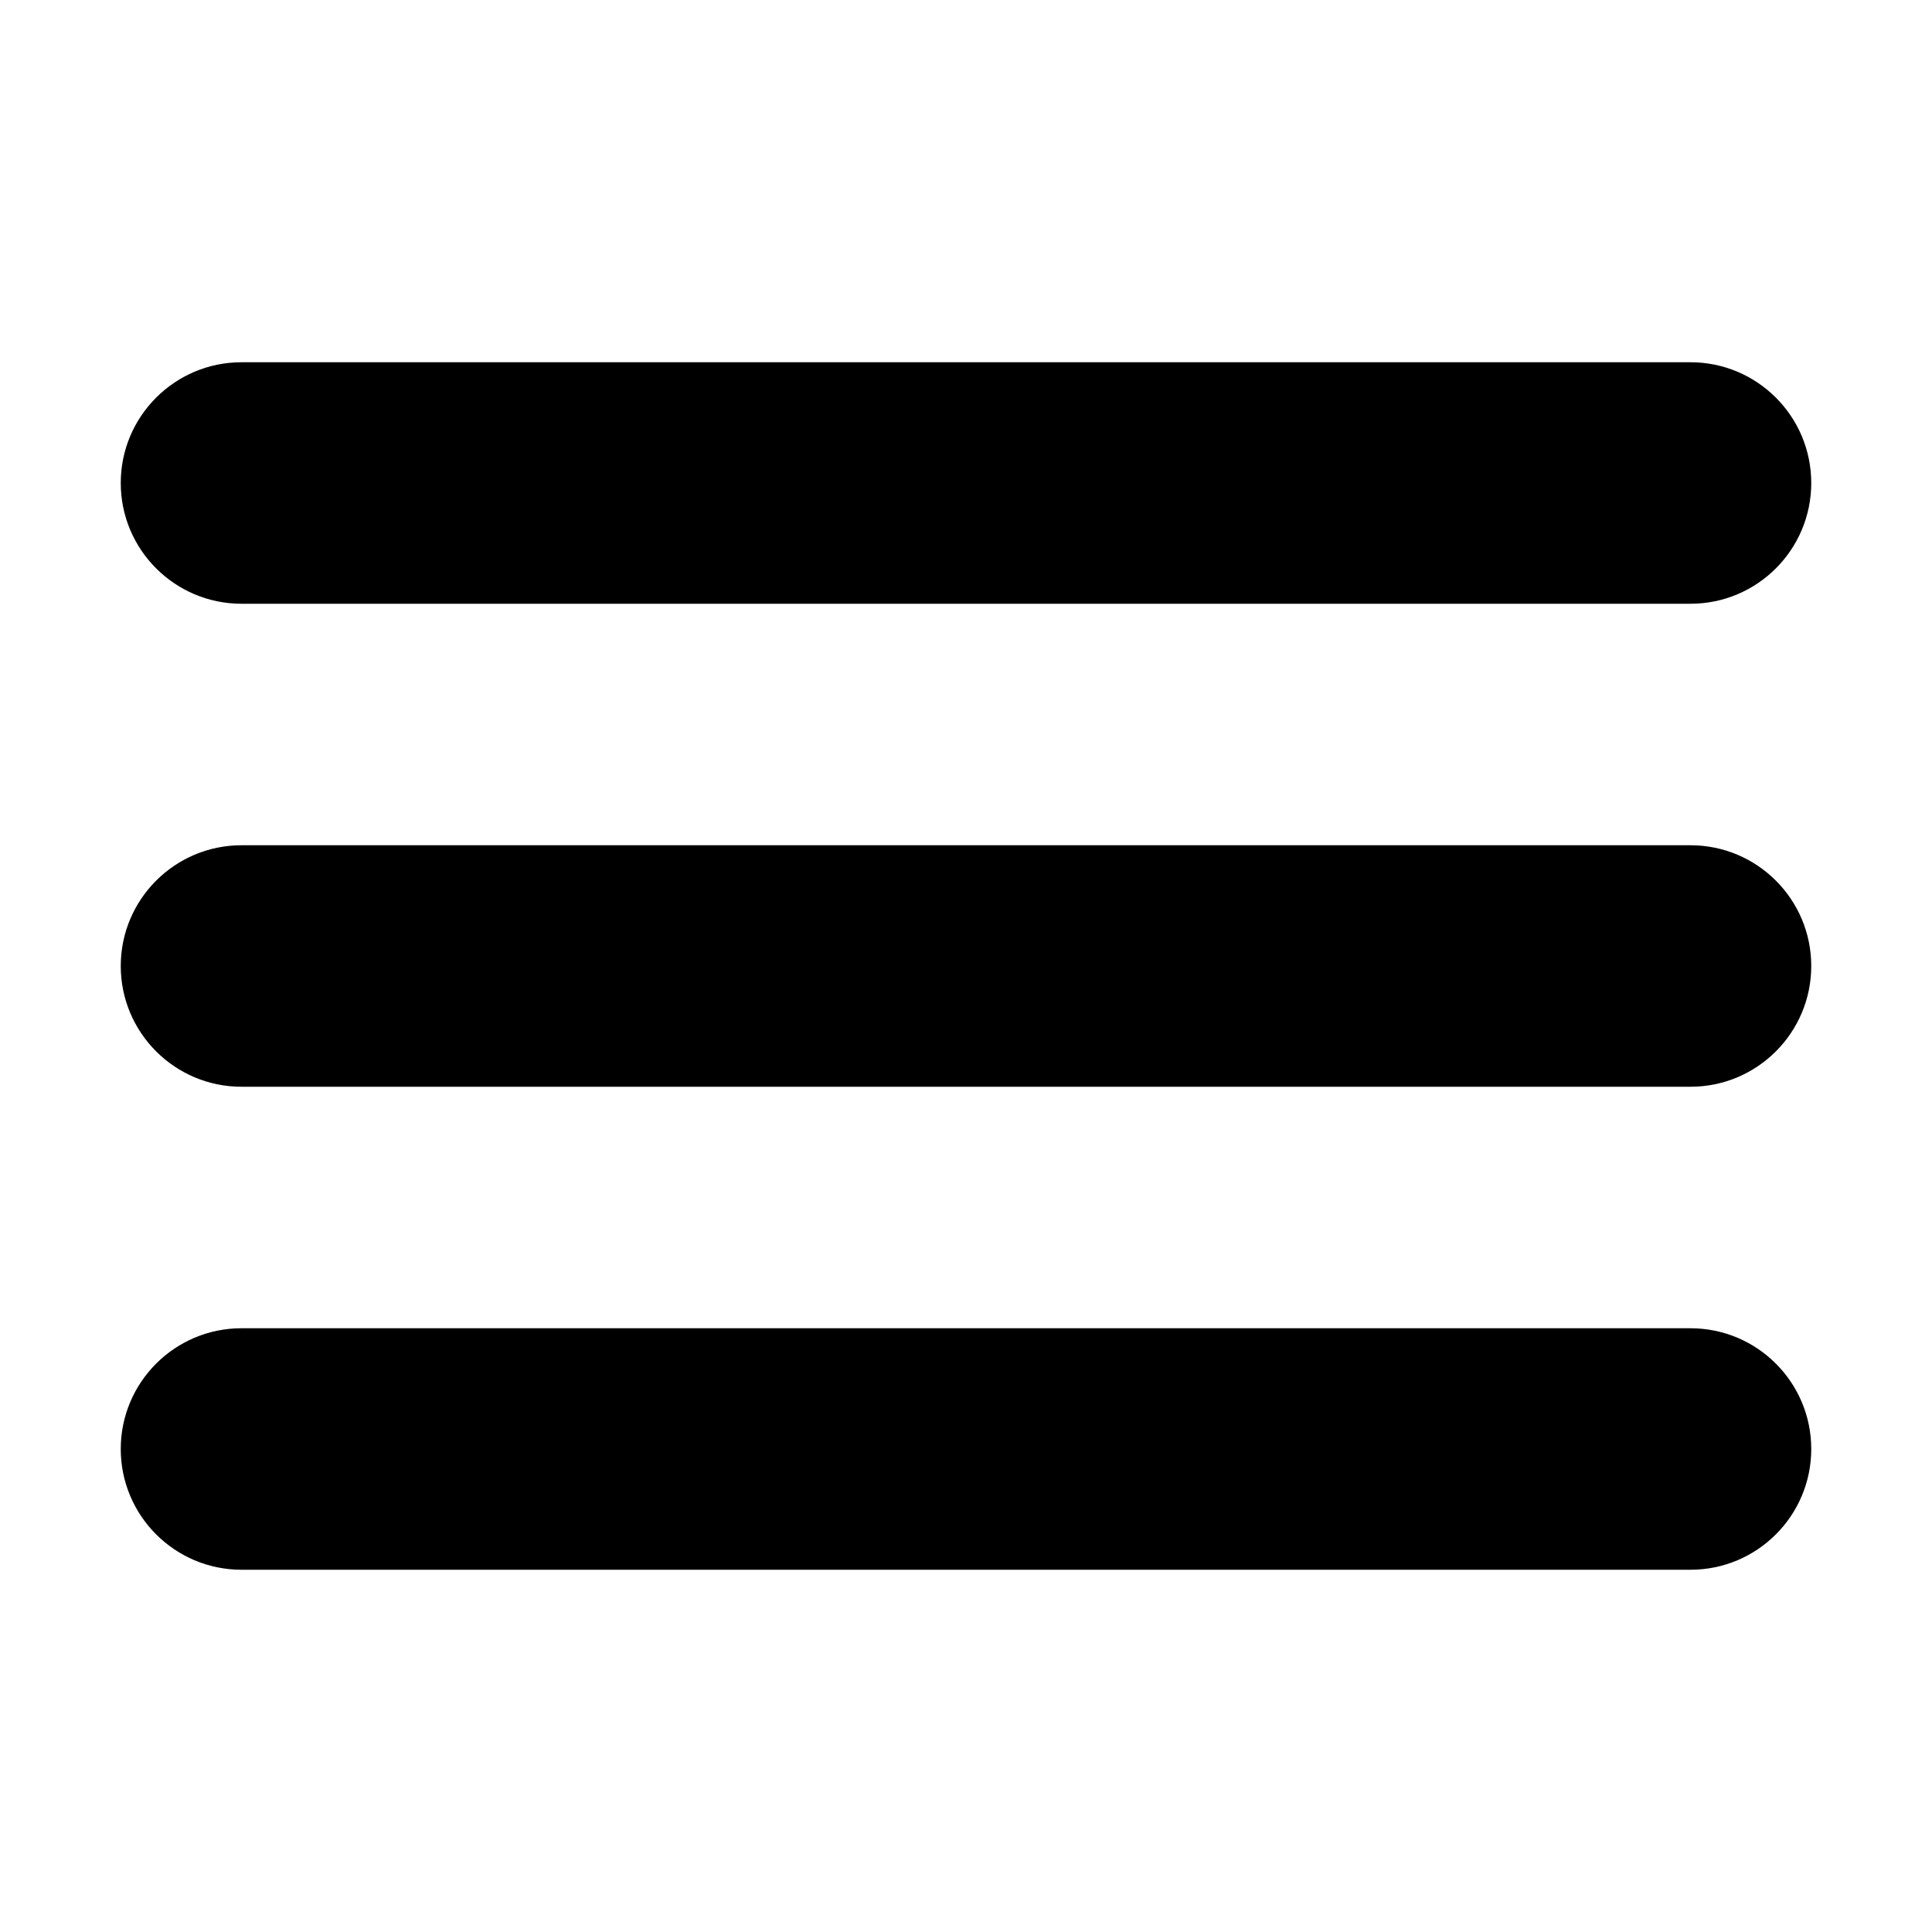
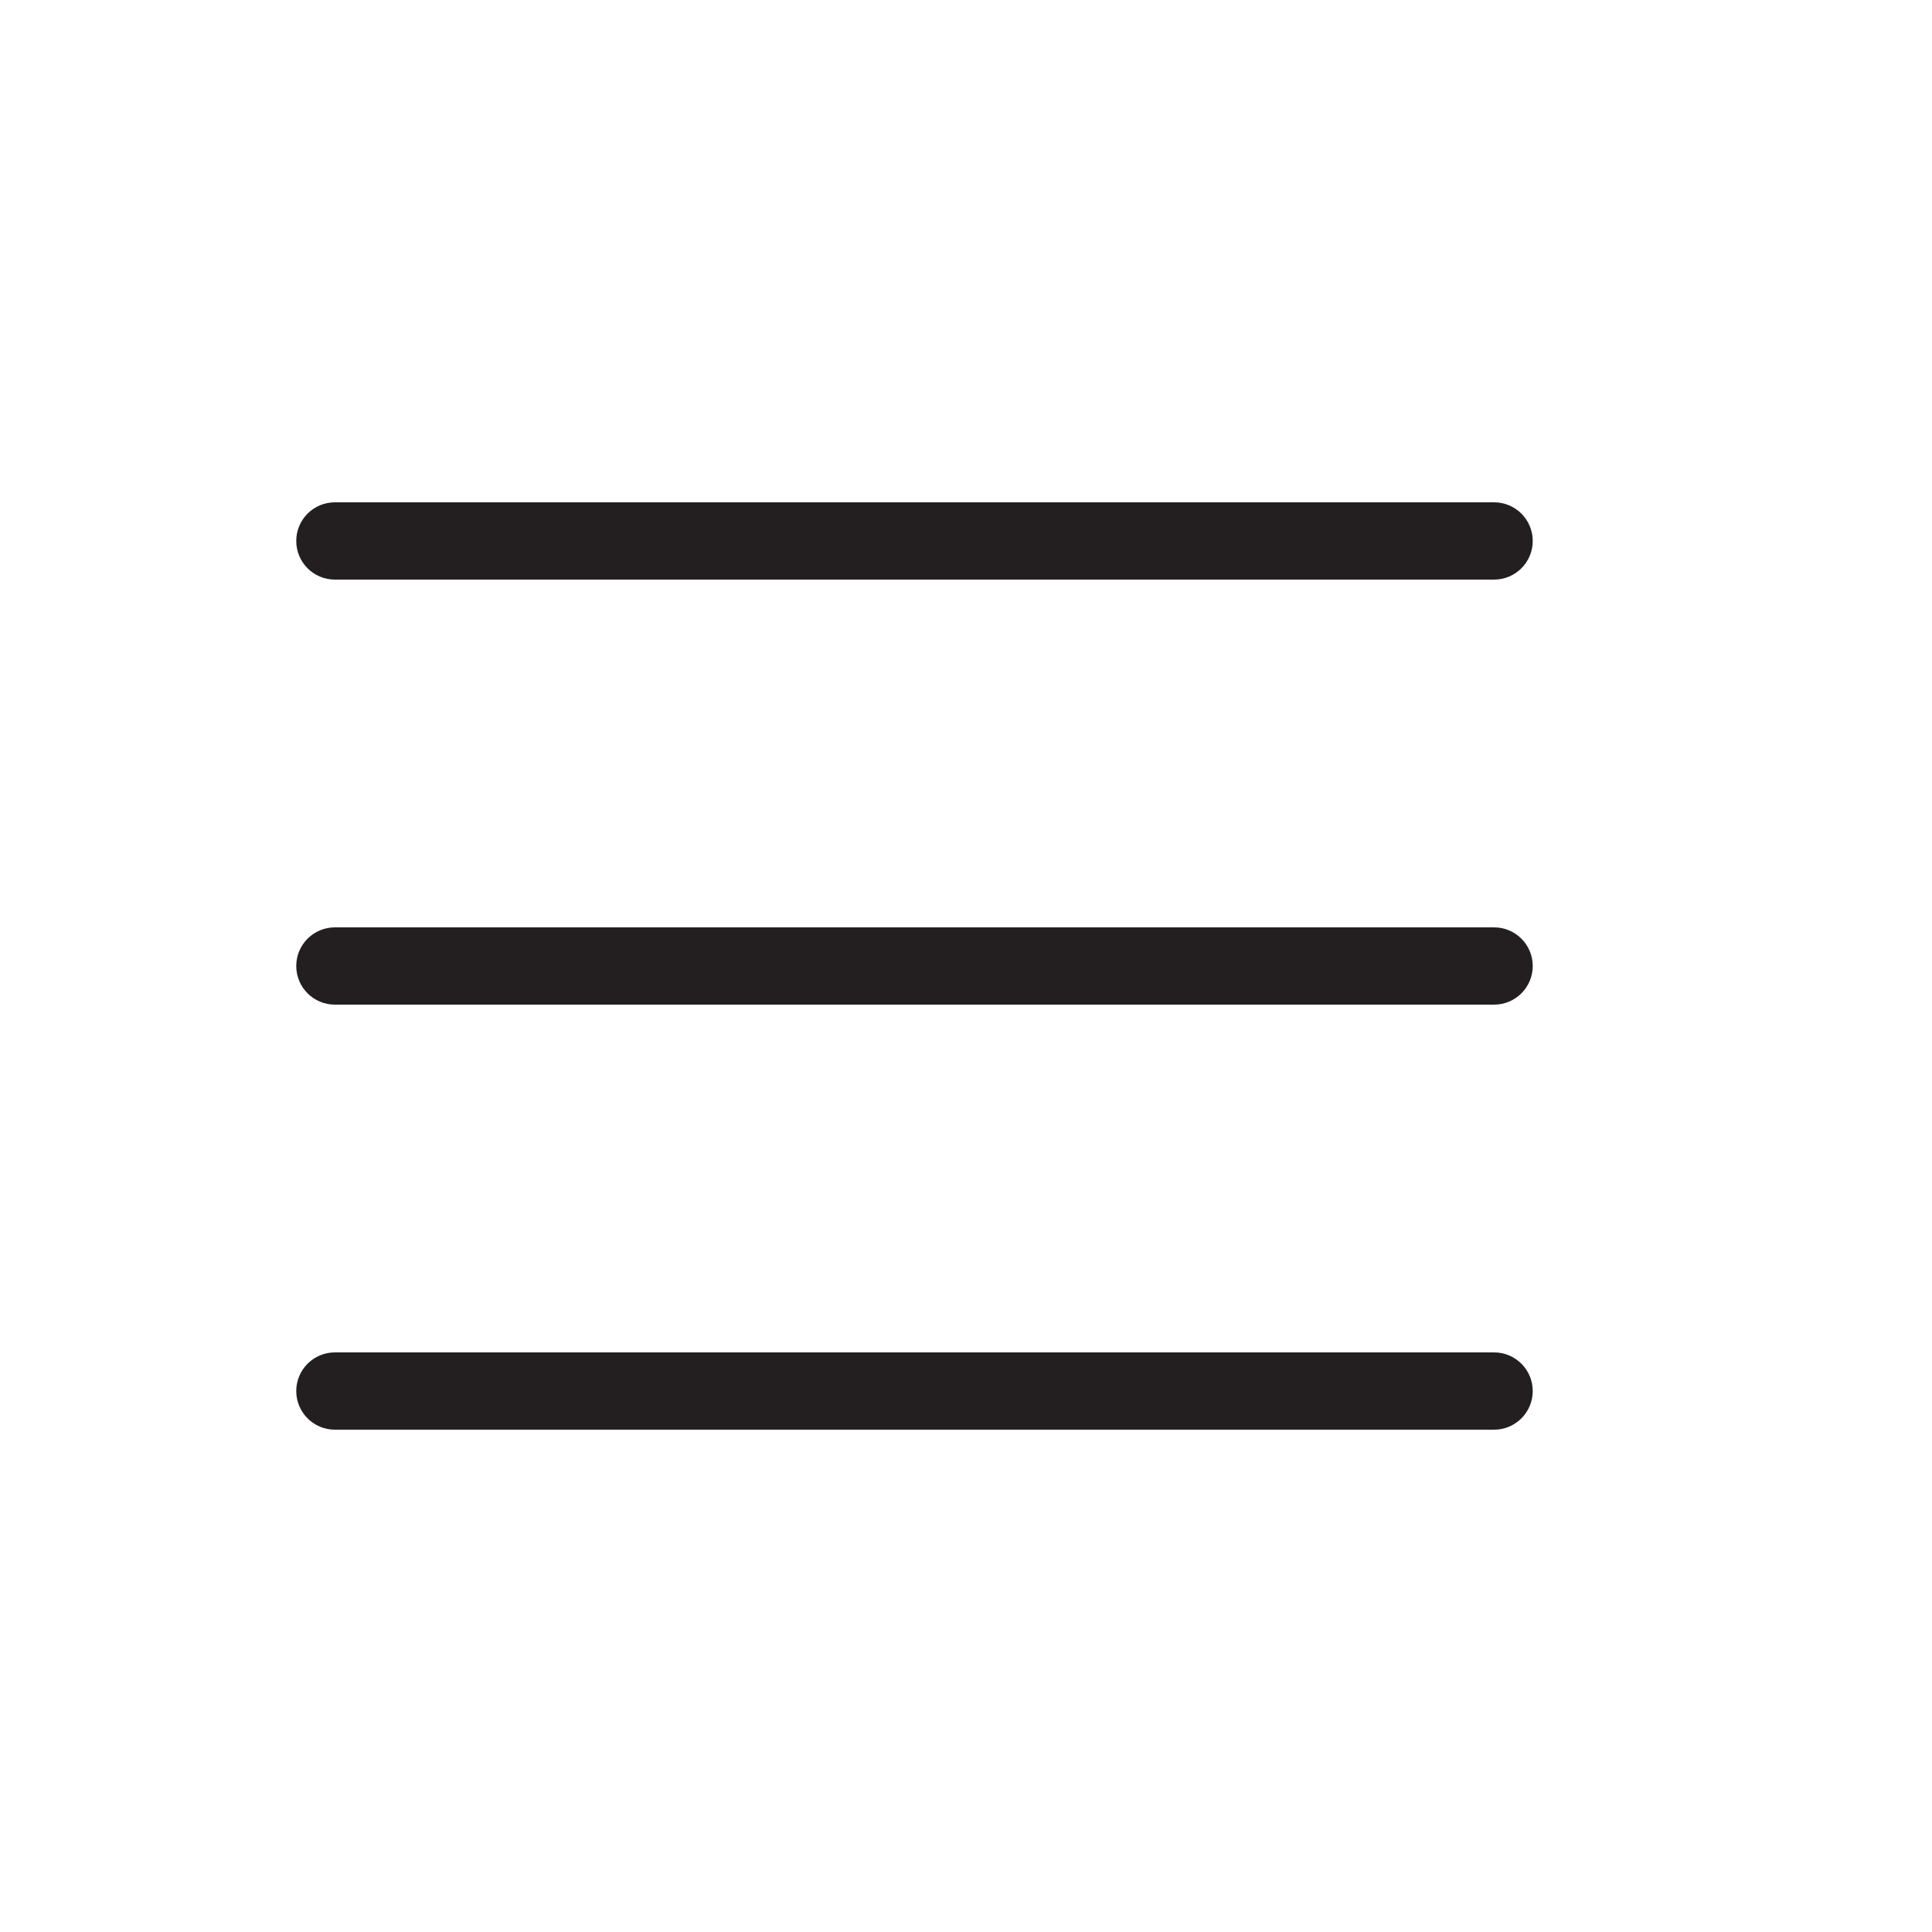
- <svg xmlns="http://www.w3.org/2000/svg" height="32px" id="Layer_1" style="enable-background:new 0 0 32 32;" version="1.1" viewBox="0 0 32 32" width="32px" xml:space="preserve">
-   <path d="M4,10h24c1.104,0,2-0.896,2-2s-0.896-2-2-2H4C2.896,6,2,6.896,2,8S2.896,10,4,10z M28,14H4c-1.104,0-2,0.896-2,2  s0.896,2,2,2h24c1.104,0,2-0.896,2-2S29.104,14,28,14z M28,22H4c-1.104,0-2,0.896-2,2s0.896,2,2,2h24c1.104,0,2-0.896,2-2  S29.104,22,28,22z" />
+ <svg xmlns="http://www.w3.org/2000/svg" class="svg-icon" style="width: 1em; height: 1em;vertical-align: middle;fill: currentColor;overflow: hidden;" viewBox="0 0 1024 1024" version="1.1">
+   <path d="M177.5 307.2h614.4a20.48 20.48 0 1 0 0-40.96h-614.4a20.48 20.48 0 1 0 0 40.96zM177.5 757.76h614.4a20.48 20.48 0 1 0 0-40.96h-614.4a20.48 20.48 0 1 0 0 40.96zM177.5 532.48h614.4a20.48 20.48 0 1 0 0-40.96h-614.4a20.48 20.48 0 1 0 0 40.96z" fill="#231F20" />
</svg>
